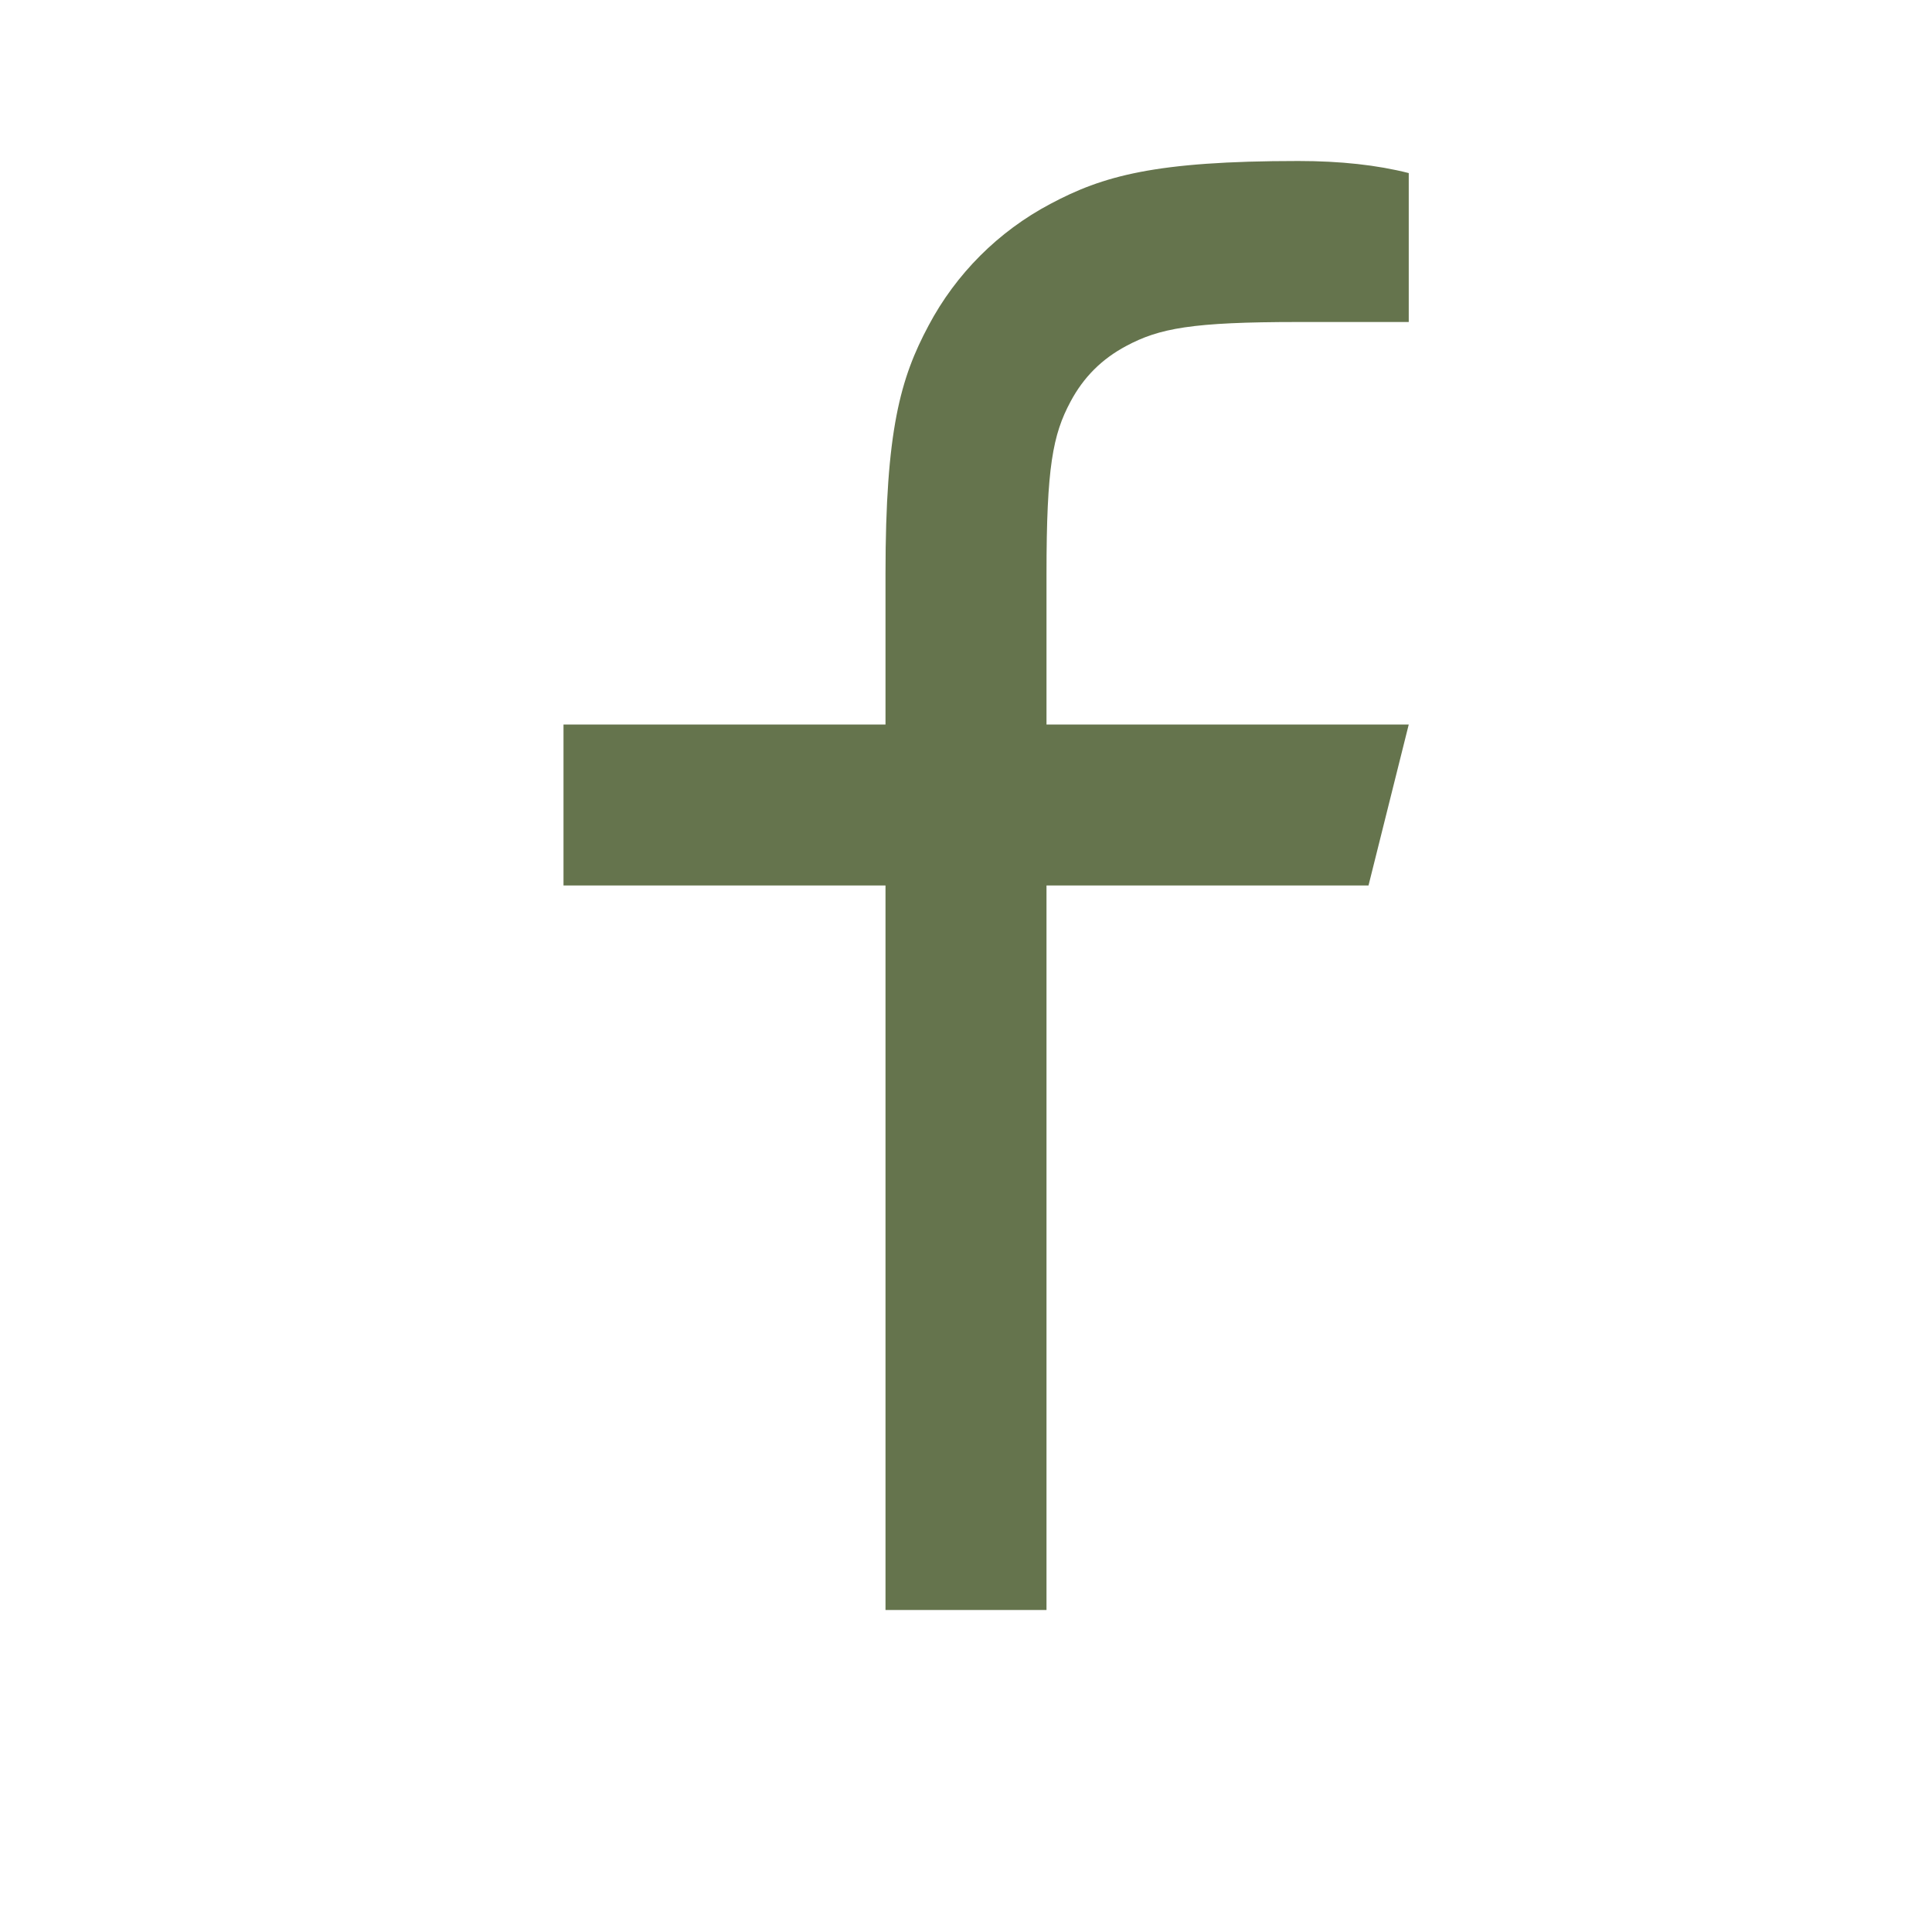
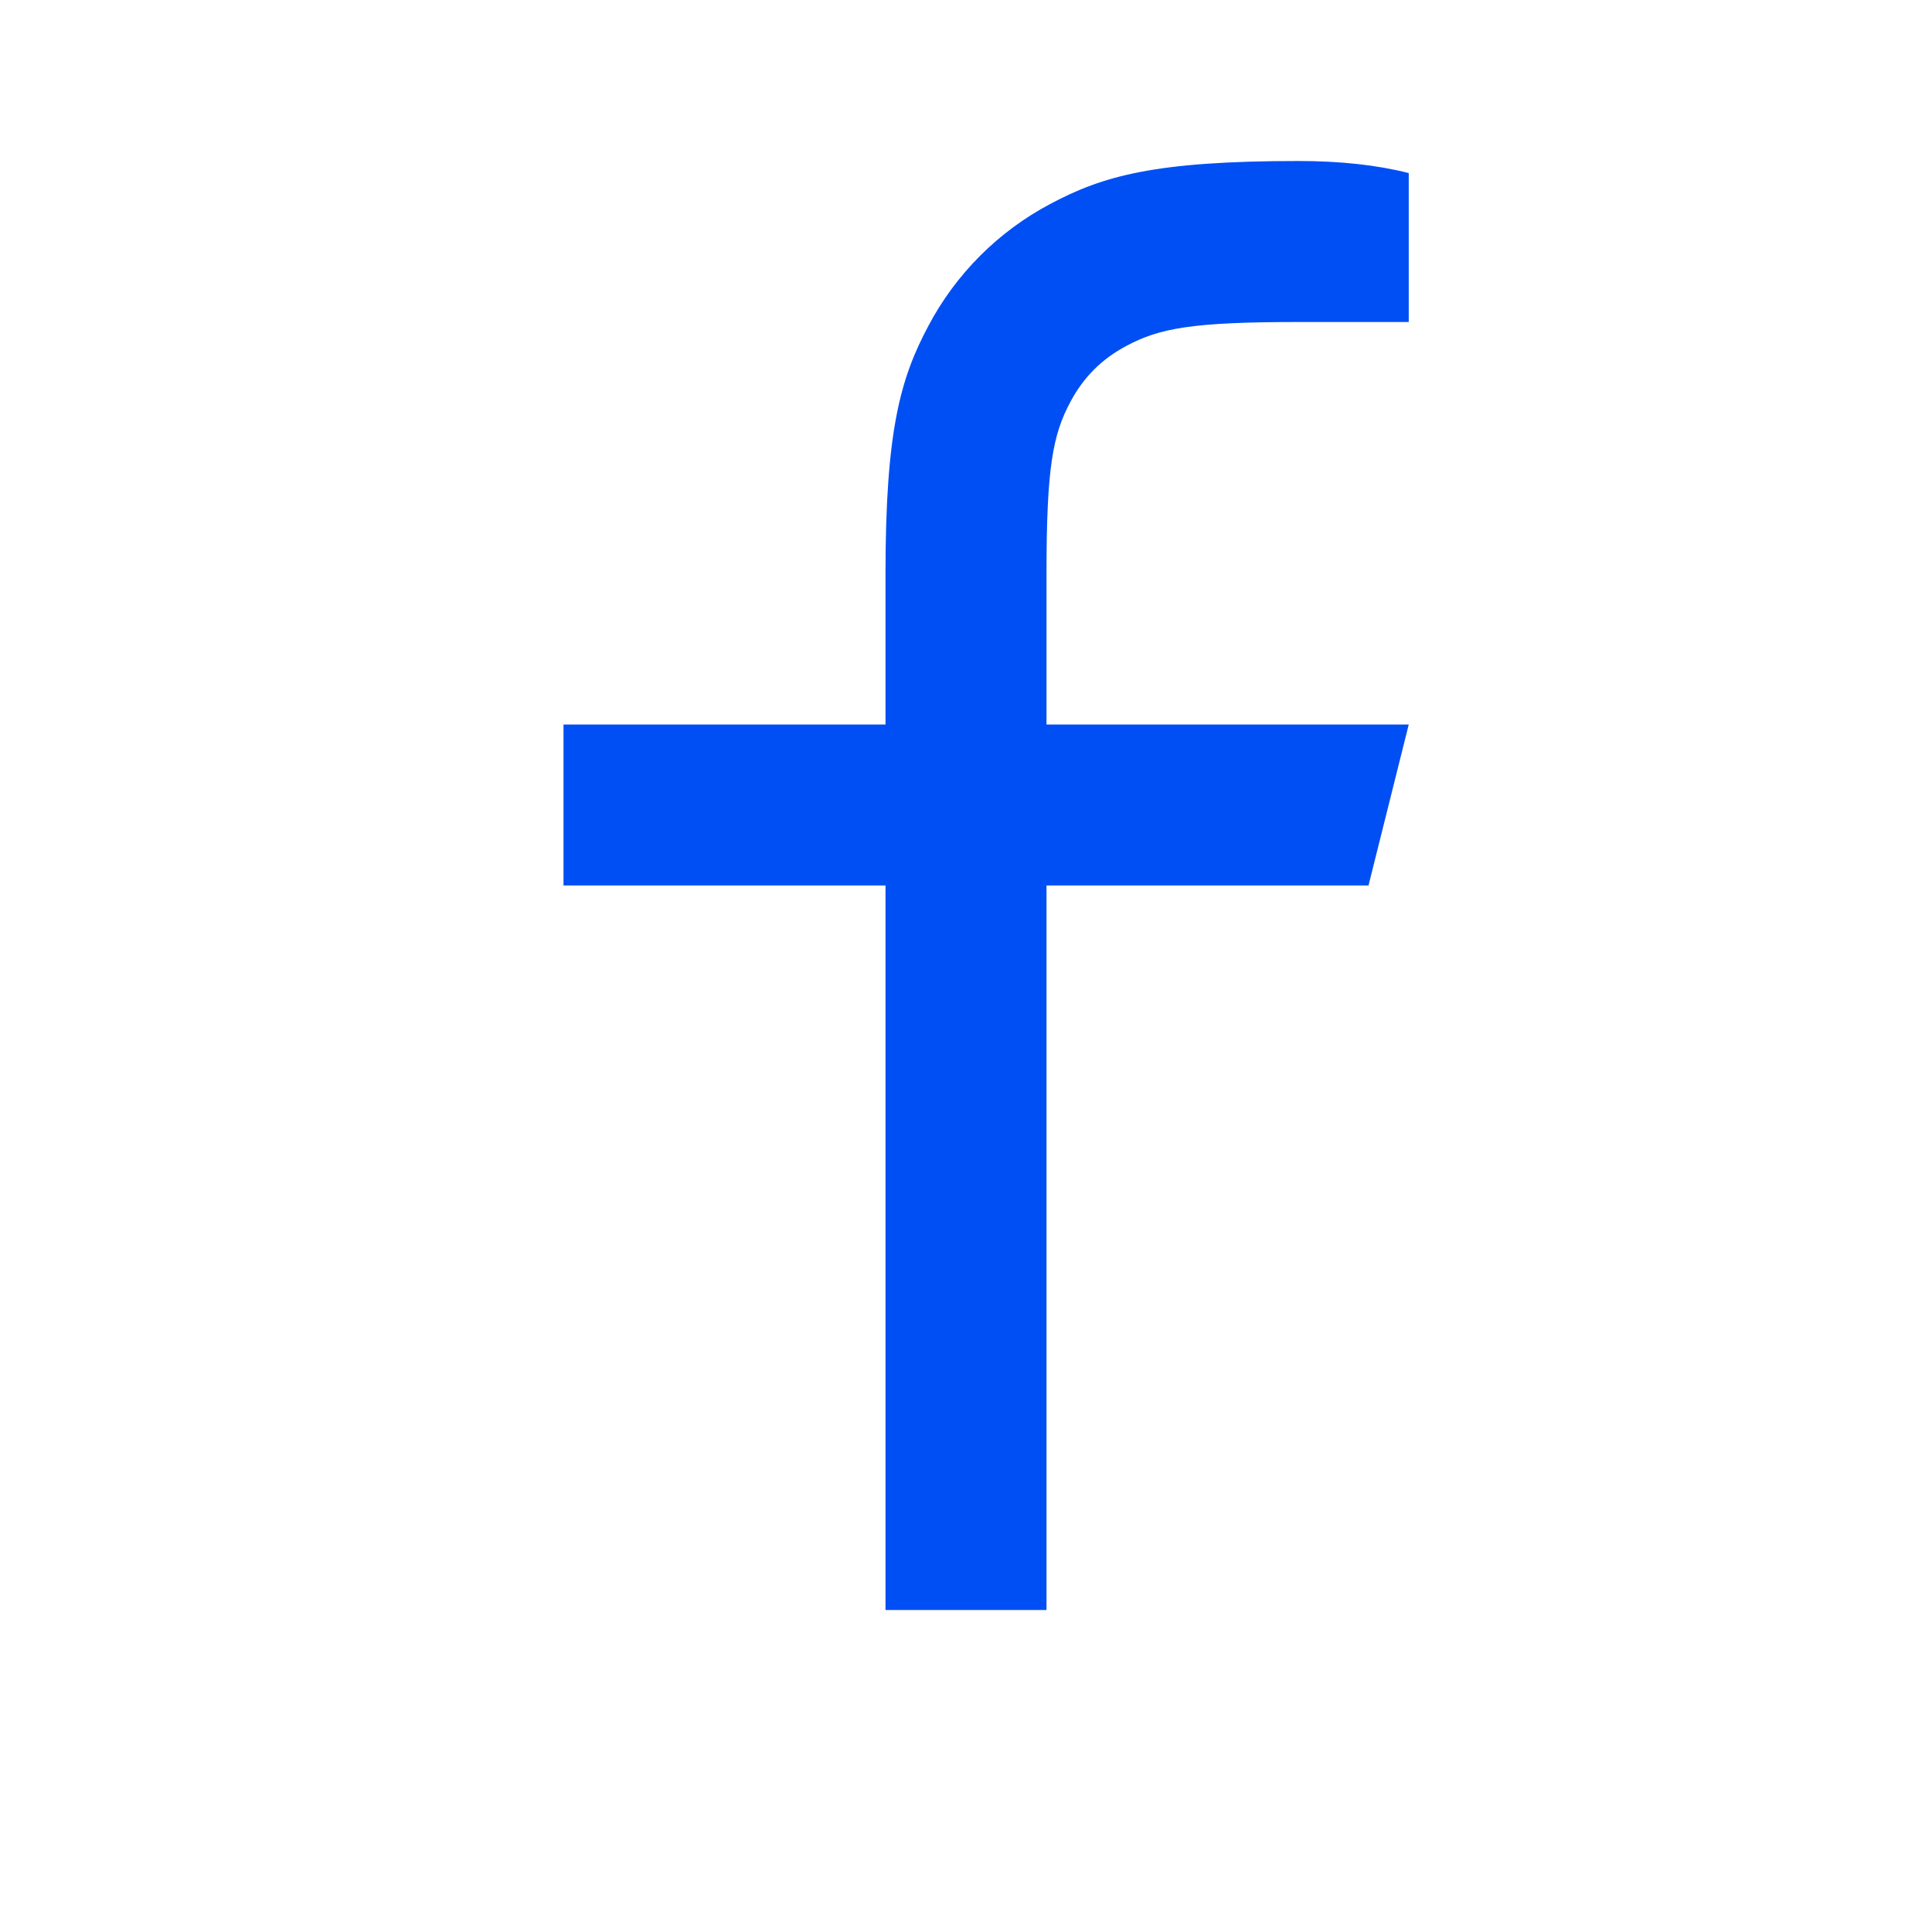
<svg xmlns="http://www.w3.org/2000/svg" width="24" height="24" viewBox="0 0 24 24" fill="none">
-   <path d="M13 9H17.5L17 11H13V20H11V11H7V9H11V7.128C11 5.345 11.186 4.698 11.534 4.046C11.875 3.402 12.402 2.875 13.046 2.534C13.698 2.186 14.345 2 16.128 2C16.65 2 17.108 2.05 17.5 2.15V4H16.128C14.804 4 14.401 4.078 13.99 4.298C13.686 4.46 13.46 4.686 13.298 4.99C13.078 5.401 13 5.804 13 7.128V9Z" fill="#65744D" />
+   <path d="M13 9H17.5L17 11H13V20H11V11H7V9H11V7.128C11 5.345 11.186 4.698 11.534 4.046C11.875 3.402 12.402 2.875 13.046 2.534C13.698 2.186 14.345 2 16.128 2C16.65 2 17.108 2.05 17.5 2.15V4H16.128C14.804 4 14.401 4.078 13.99 4.298C13.686 4.46 13.46 4.686 13.298 4.99C13.078 5.401 13 5.804 13 7.128V9Z" style="fill: rgb(0, 79, 244);" />
</svg>
